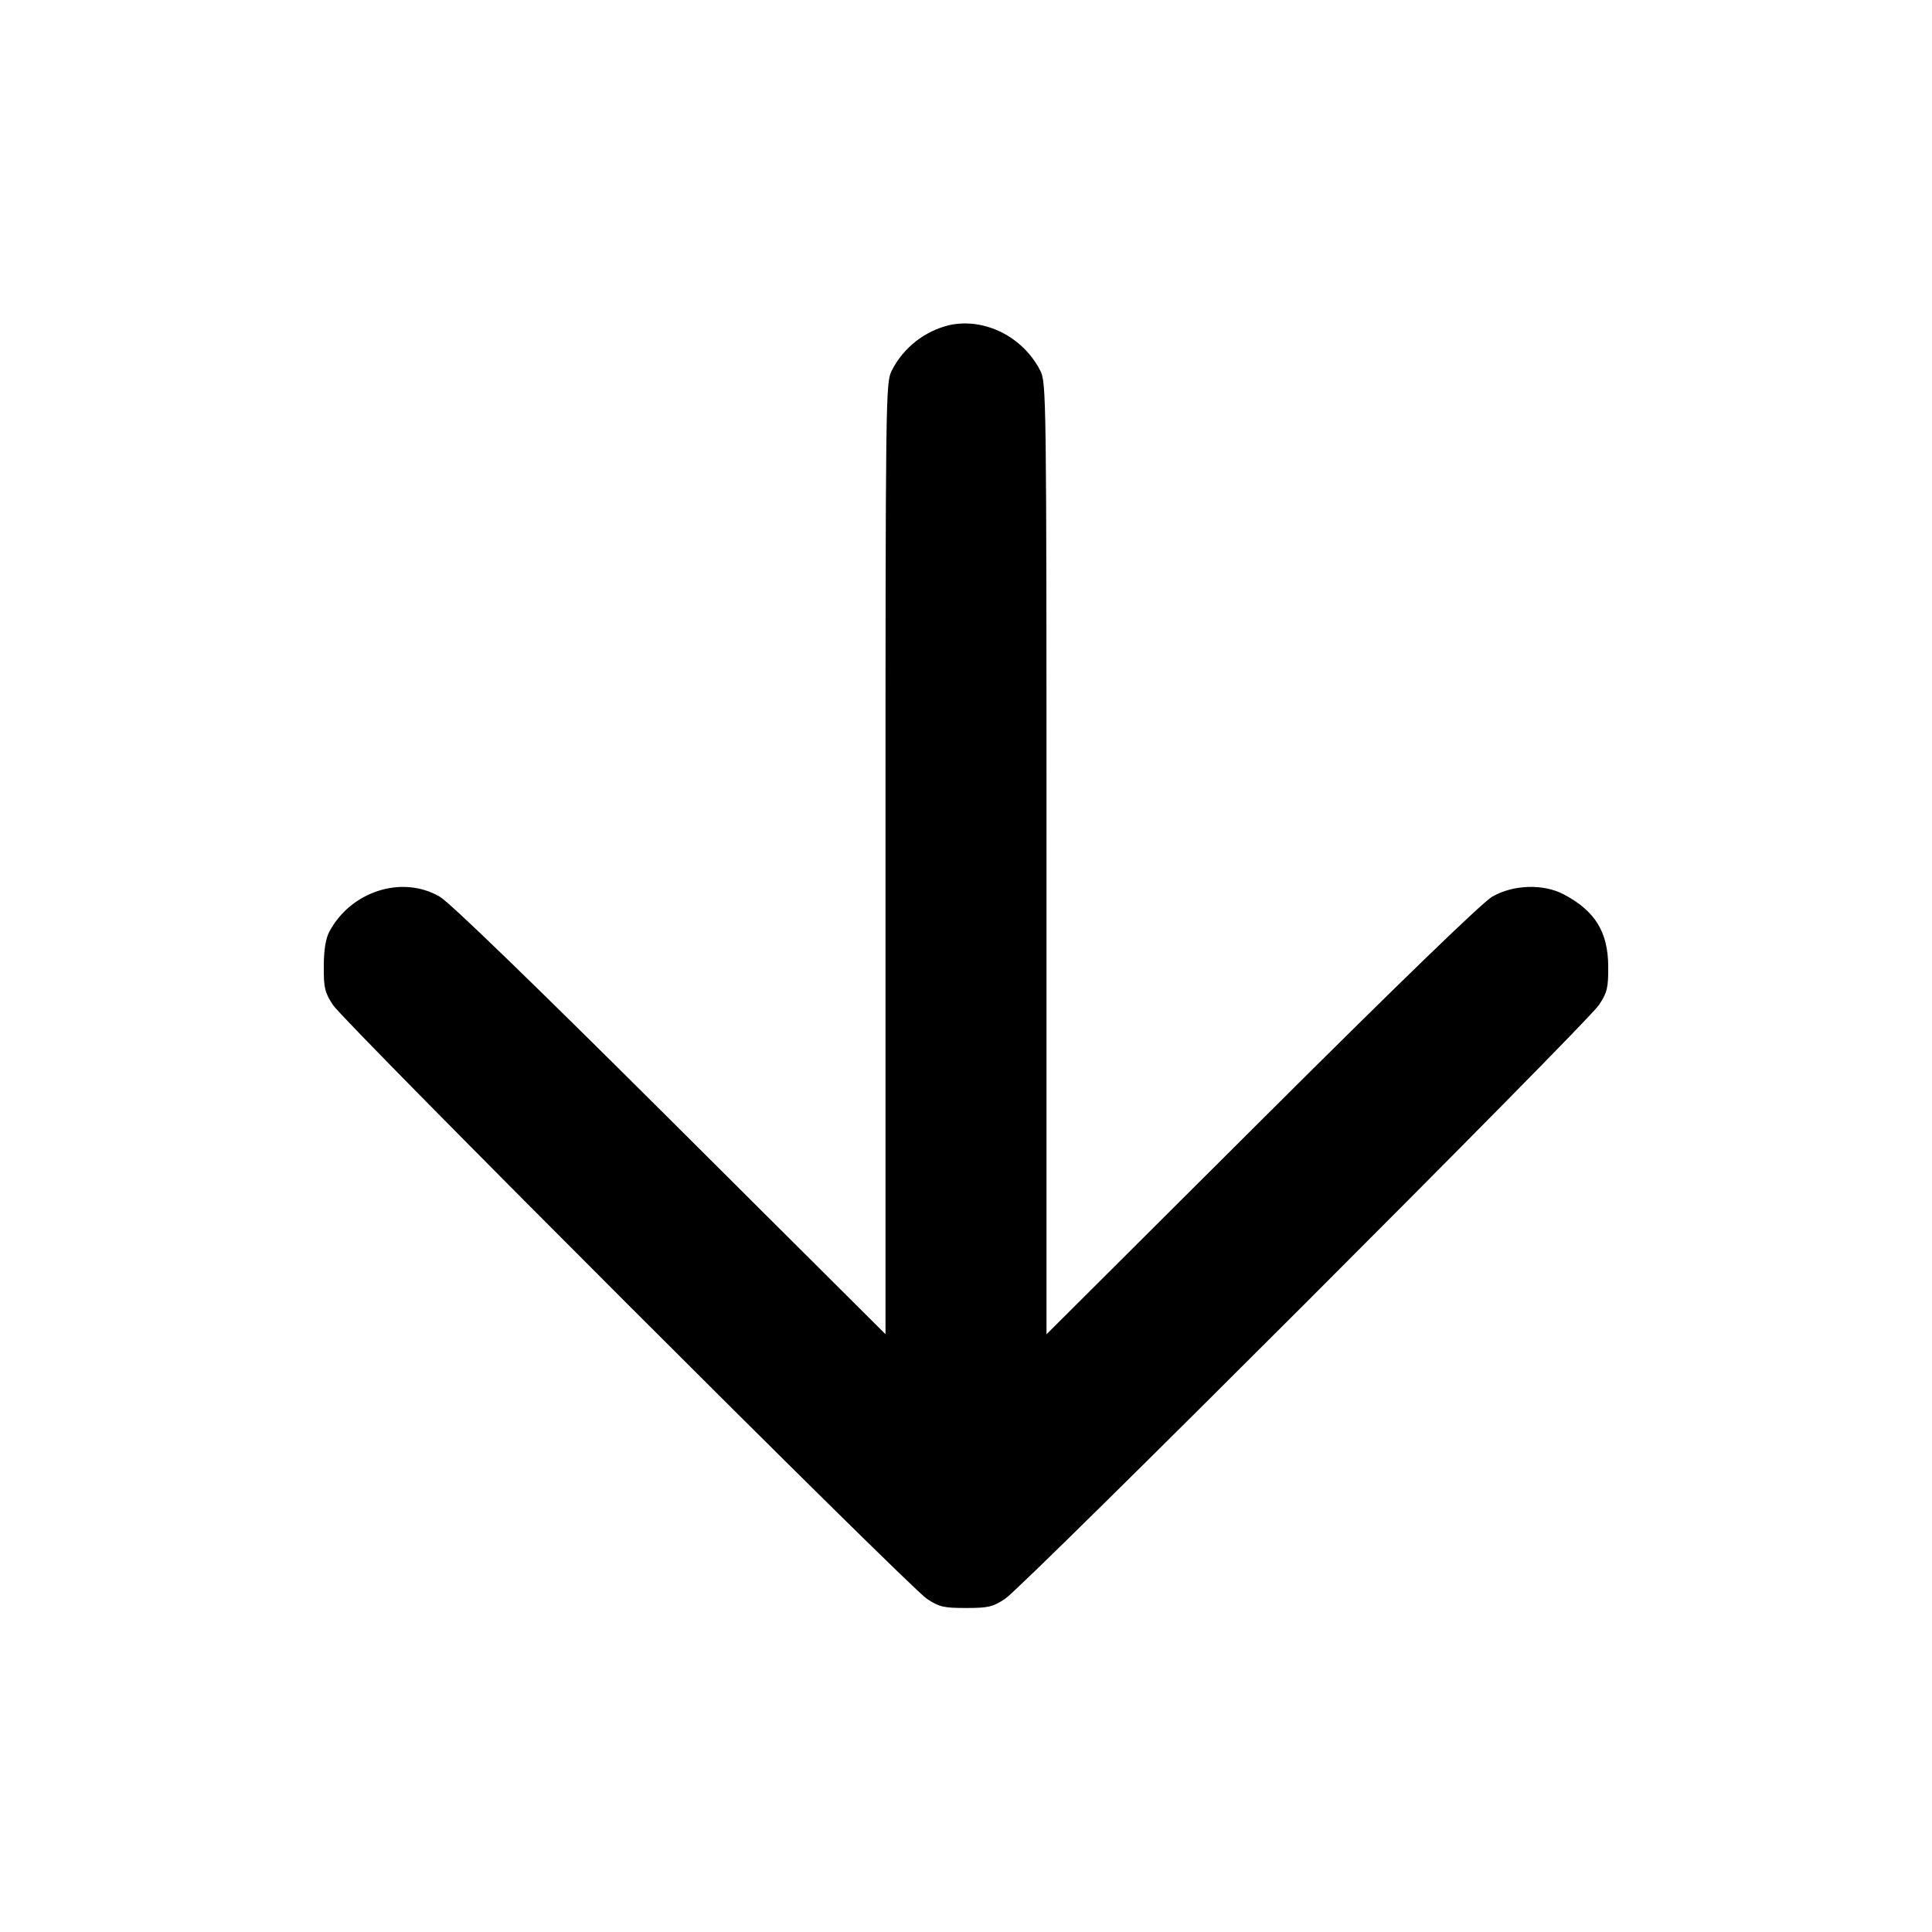
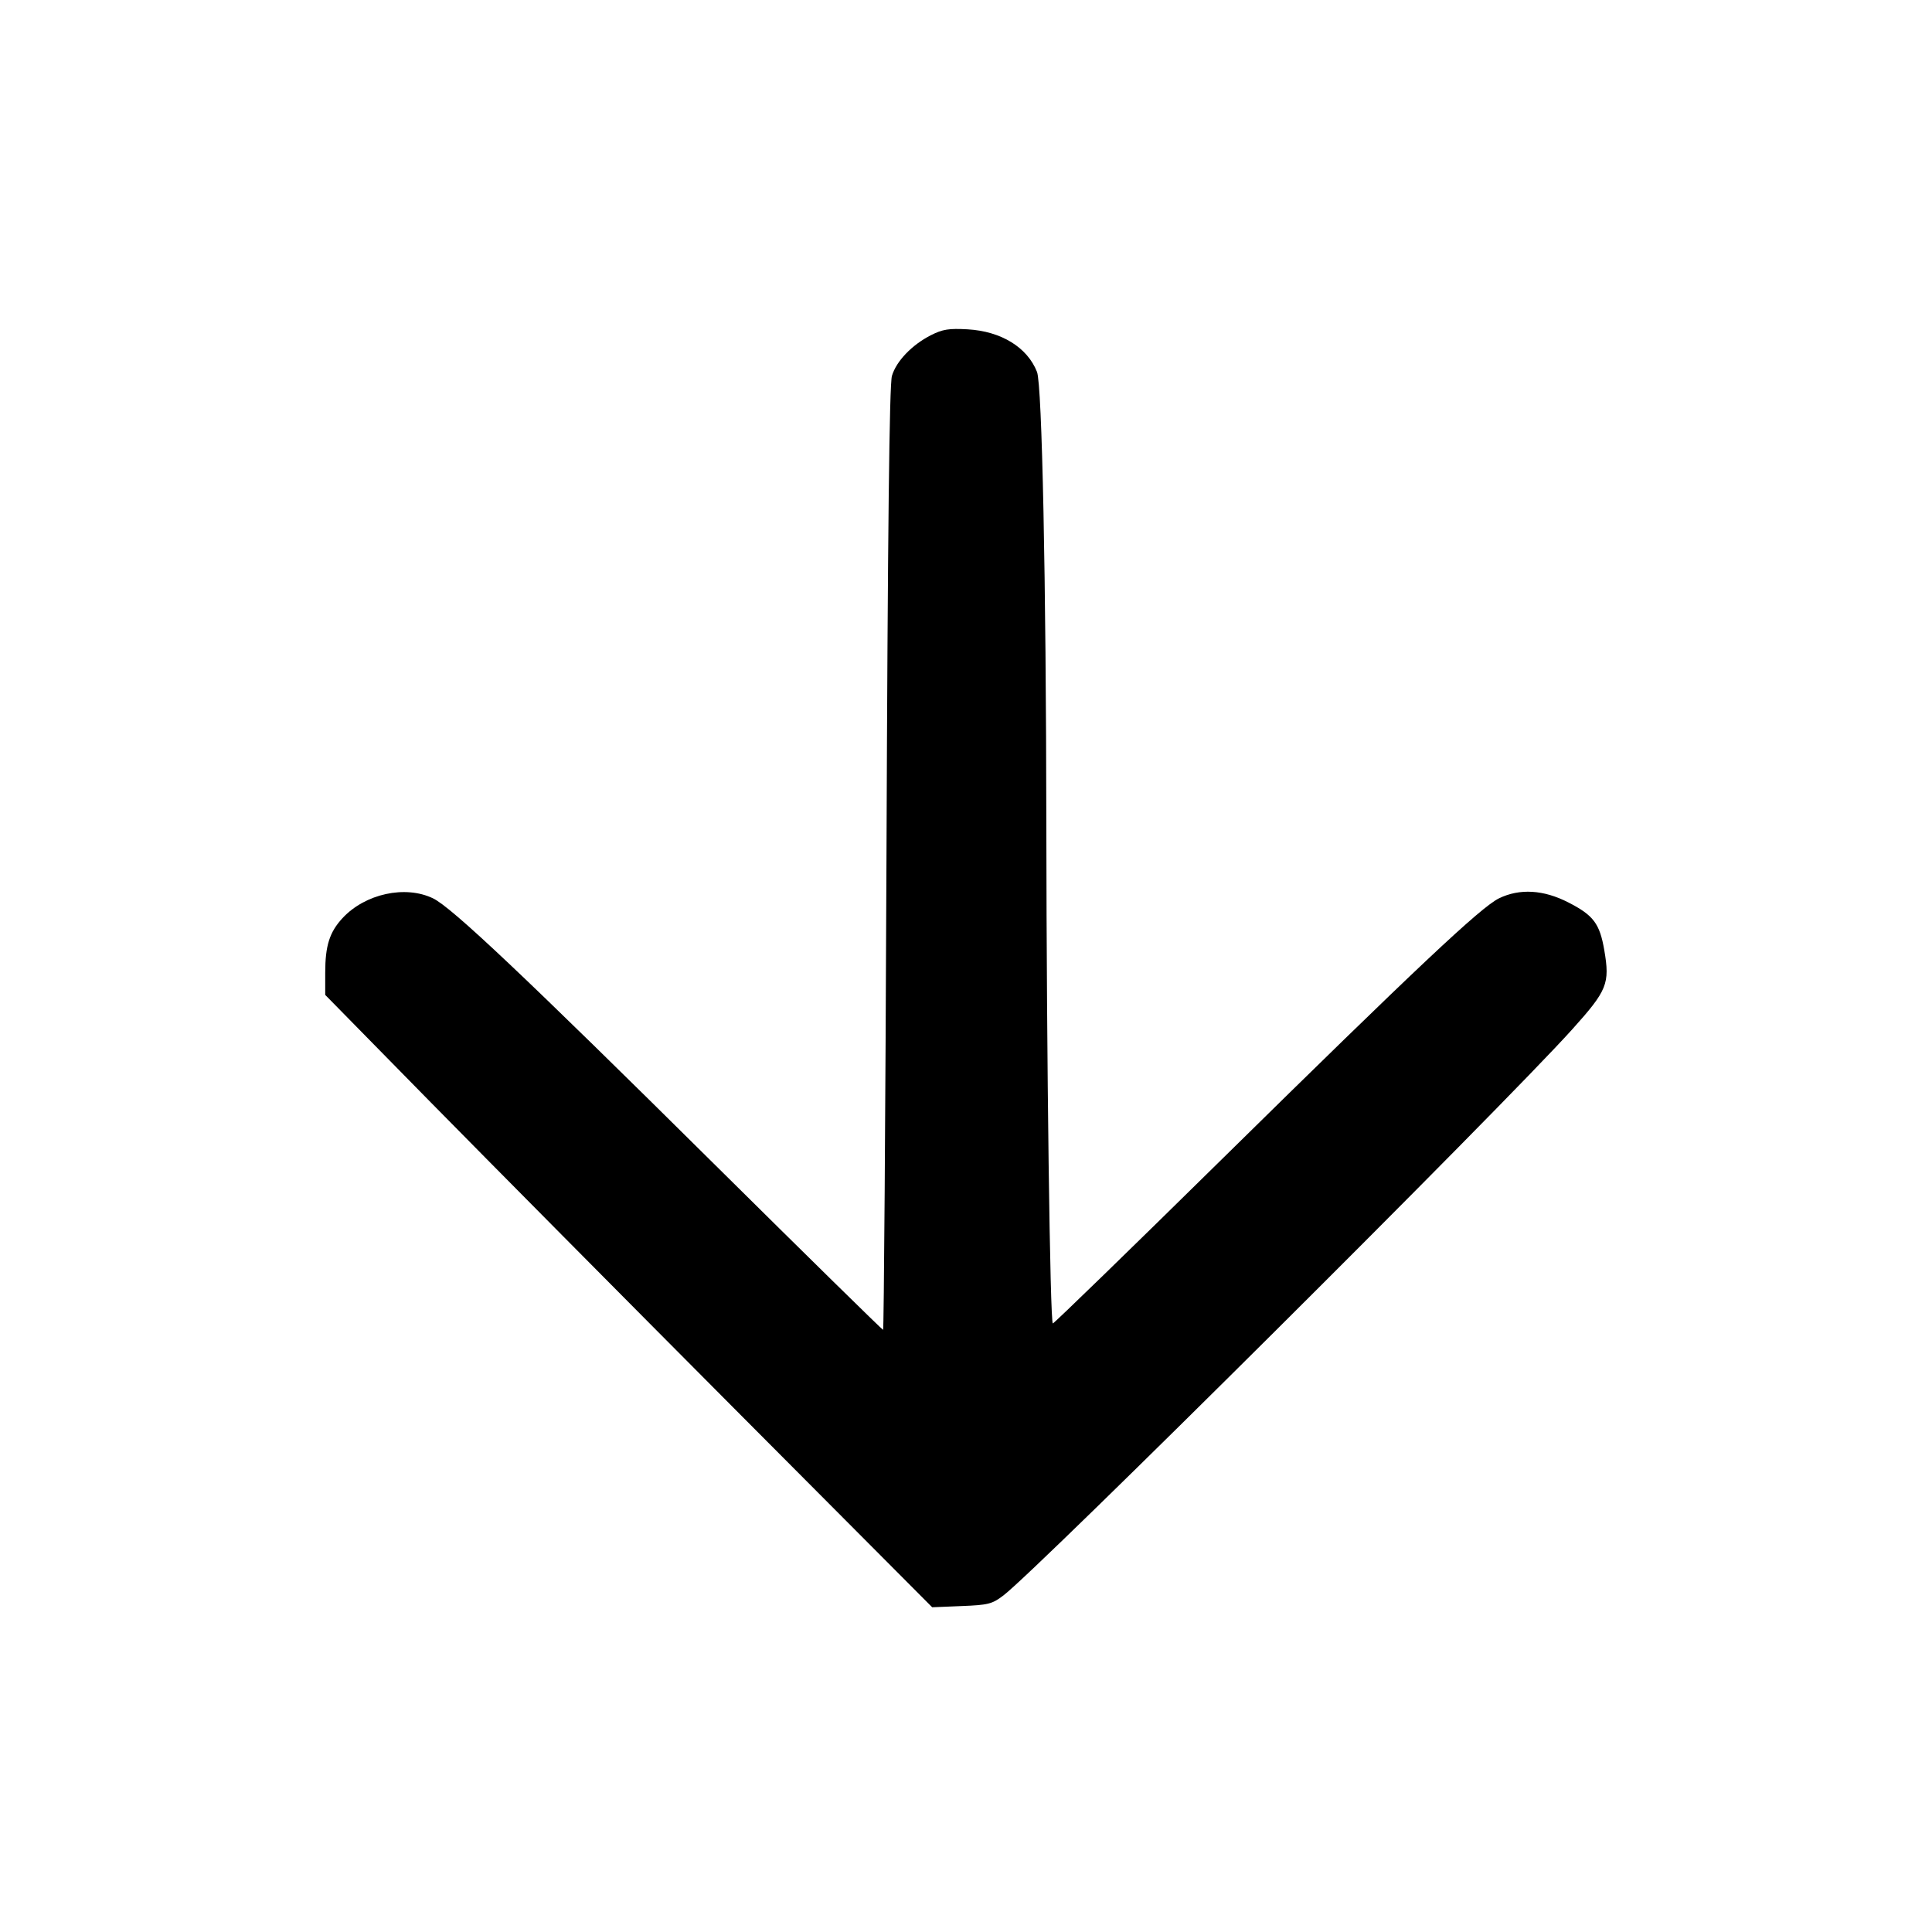
<svg xmlns="http://www.w3.org/2000/svg" viewBox="0 0 24 24">
-   <path d="M11.8 4.037a1.09 1.09 0 0 0-.722.566c-.076.151-.078.272-.078 6.062v5.909l-2.67-2.66c-1.71-1.703-2.741-2.701-2.867-2.775-.466-.272-1.104-.069-1.372.435-.045.085-.068.225-.069.43-.001.268.012.324.114.48.148.225 7.148 7.224 7.378 7.377.153.101.208.114.486.114s.333-.013.487-.115c.23-.152 7.228-7.15 7.376-7.376.103-.156.116-.211.115-.48-.003-.428-.164-.689-.553-.894-.253-.134-.63-.121-.888.029-.127.074-1.152 1.066-2.867 2.775L13 16.575v-5.909c0-5.791-.002-5.912-.078-6.063-.214-.418-.685-.656-1.122-.566" />
+   <path d="M11.564 4.164c-.237.121-.43.323-.484.505-.032.106-.052 1.889-.068 6.001-.013 3.218-.032 5.85-.042 5.85s-.948-.921-2.084-2.046c-2.377-2.355-3.273-3.201-3.506-3.314-.345-.167-.844-.058-1.125.245-.162.175-.215.344-.215.68v.274l1.307 1.331c.719.731 2.416 2.443 3.77 3.803l2.463 2.473.365-.015c.331-.013.38-.025.52-.132.43-.327 6.19-6.059 7.064-7.03.438-.487.471-.569.4-.986-.057-.33-.134-.433-.447-.593-.308-.158-.604-.175-.86-.051-.226.11-1.02.857-3.439 3.237-1.142 1.124-2.089 2.044-2.104 2.044-.035 0-.078-3.25-.081-6.18-.003-3.061-.053-5.479-.116-5.64-.12-.305-.445-.505-.862-.529-.232-.013-.31-.001-.456.073" />
</svg>
